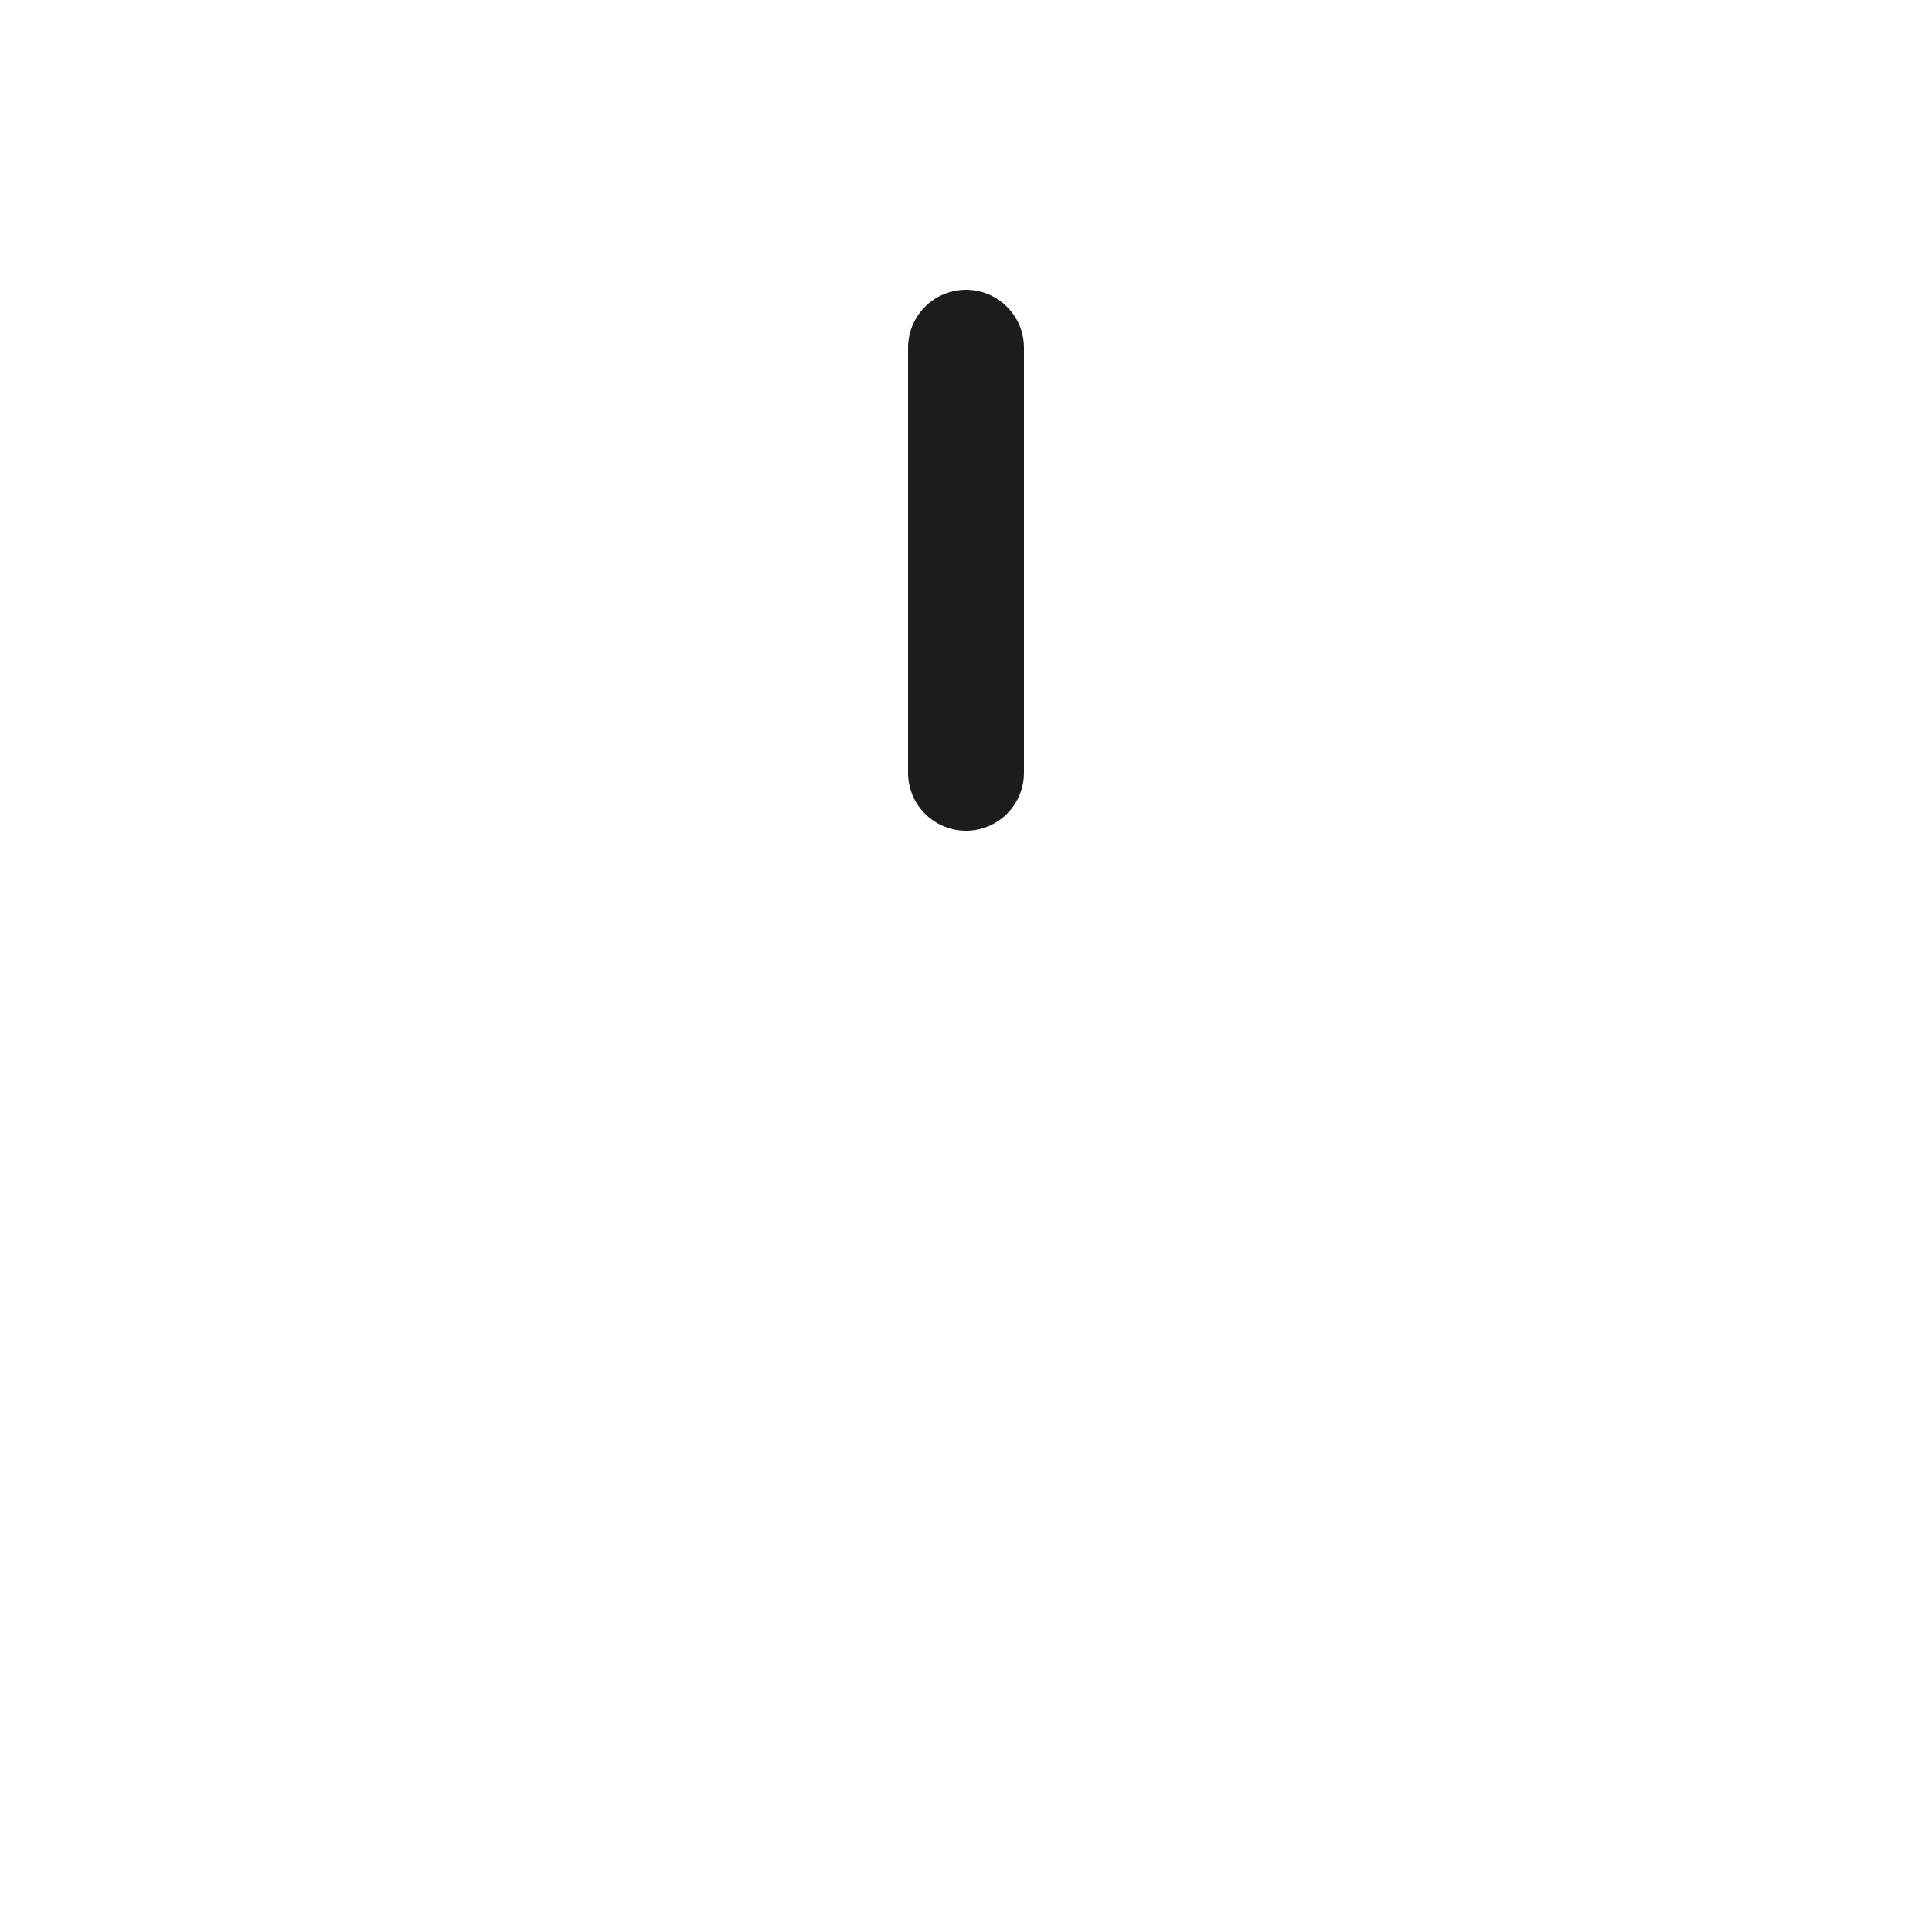
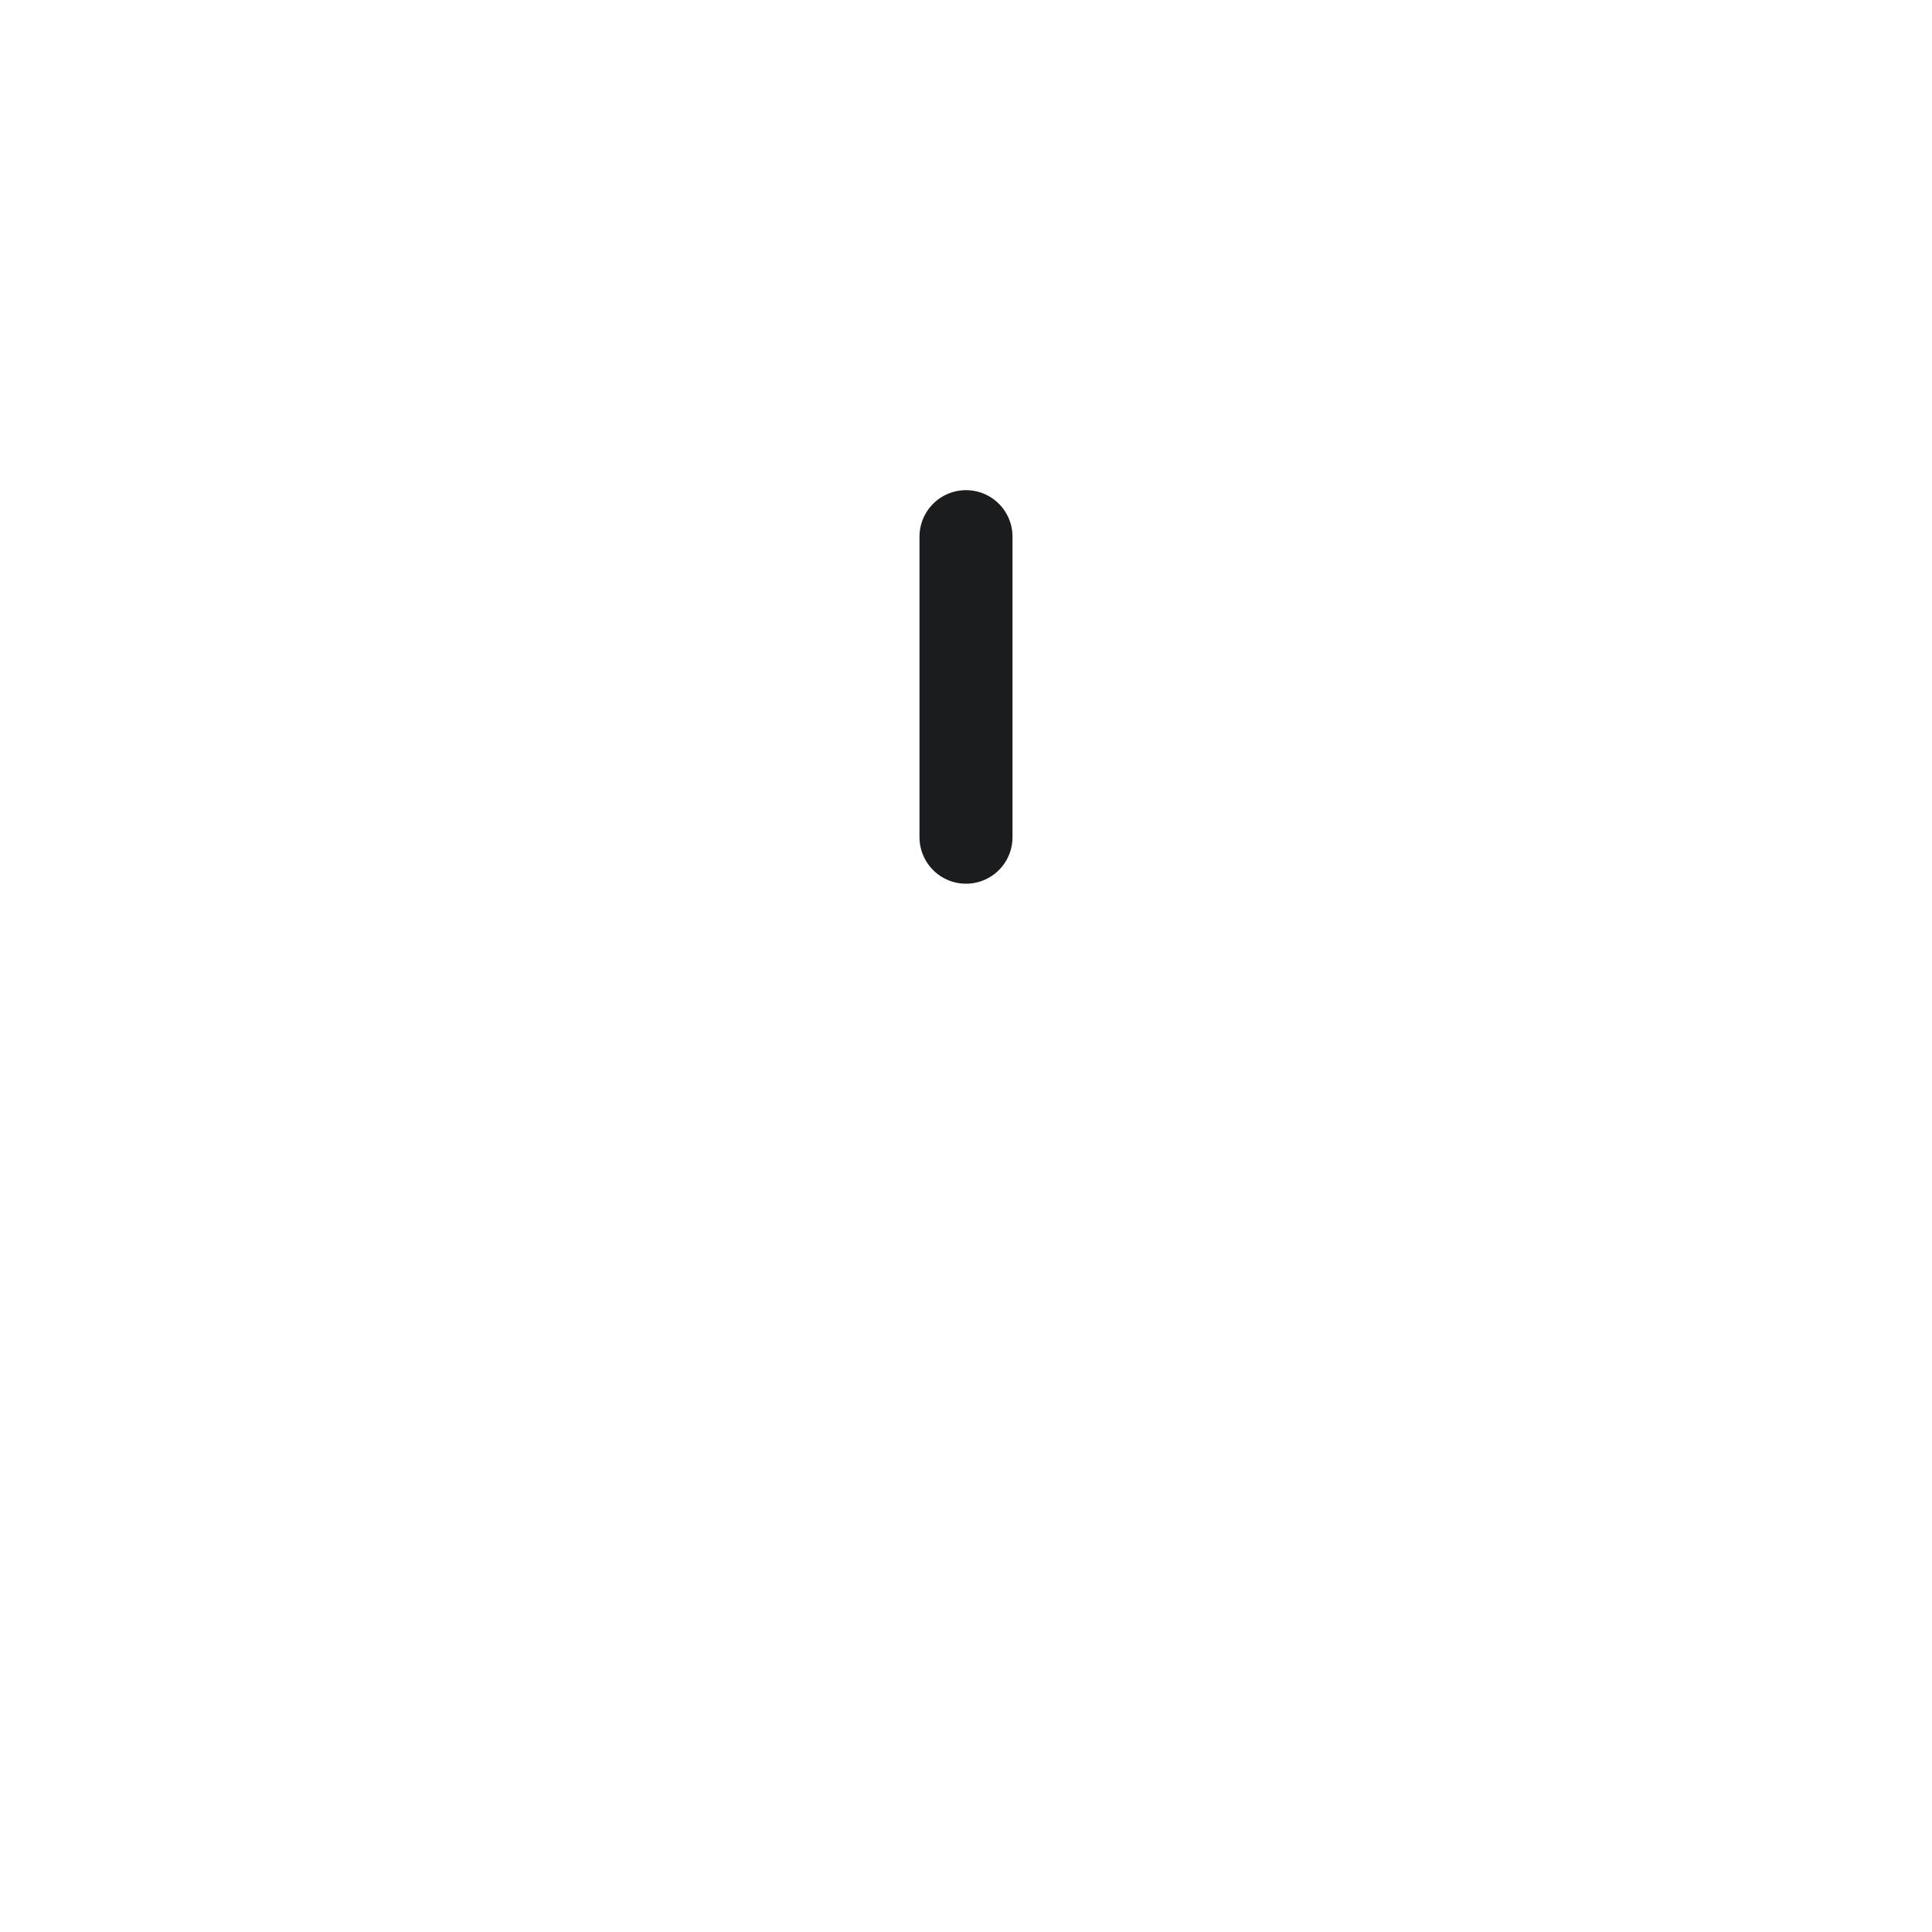
<svg xmlns="http://www.w3.org/2000/svg" width="27" height="27" viewBox="0 0 27 27">
-   <line x1="13.5" y1="10.8" x2="13.5" y2="4.86" stroke="#1b1c1e" stroke-width="1.62" stroke-linecap="round" />
+   <line x1="13.5" y1="11.7" x2="13.5" y2="7.5" stroke="#1b1c1e" stroke-width="1.3" stroke-linecap="round" />
</svg>
